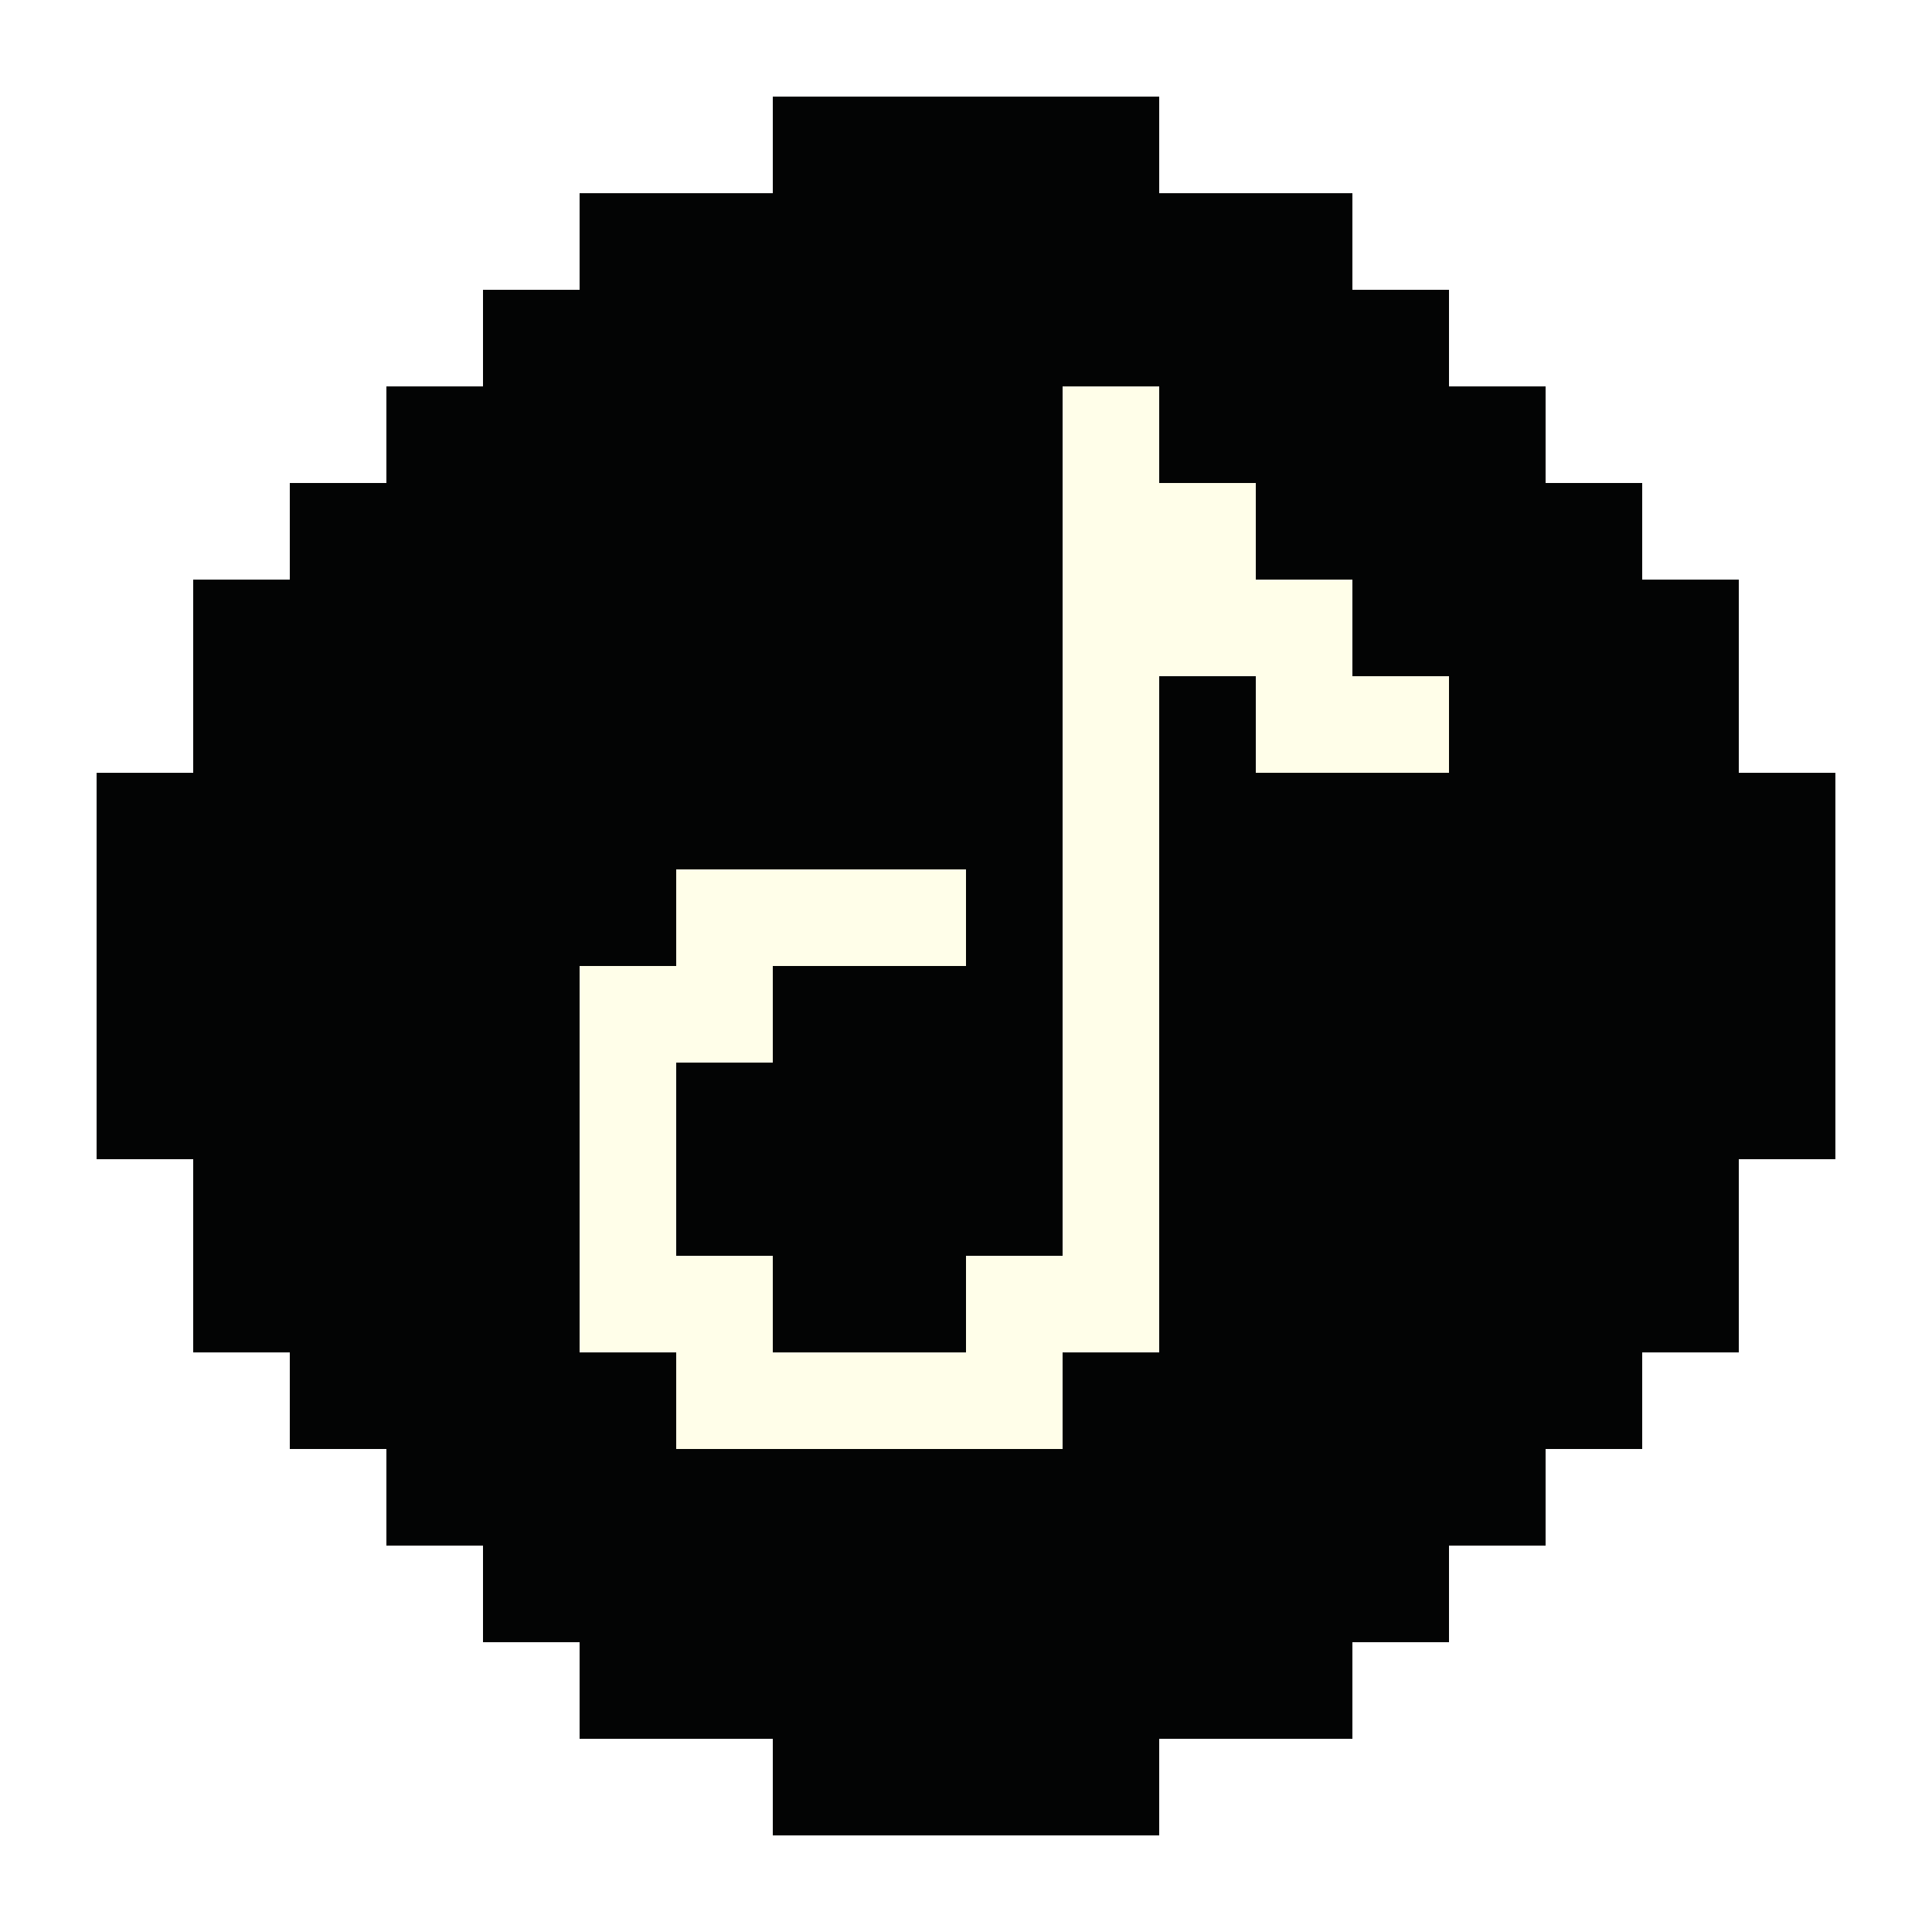
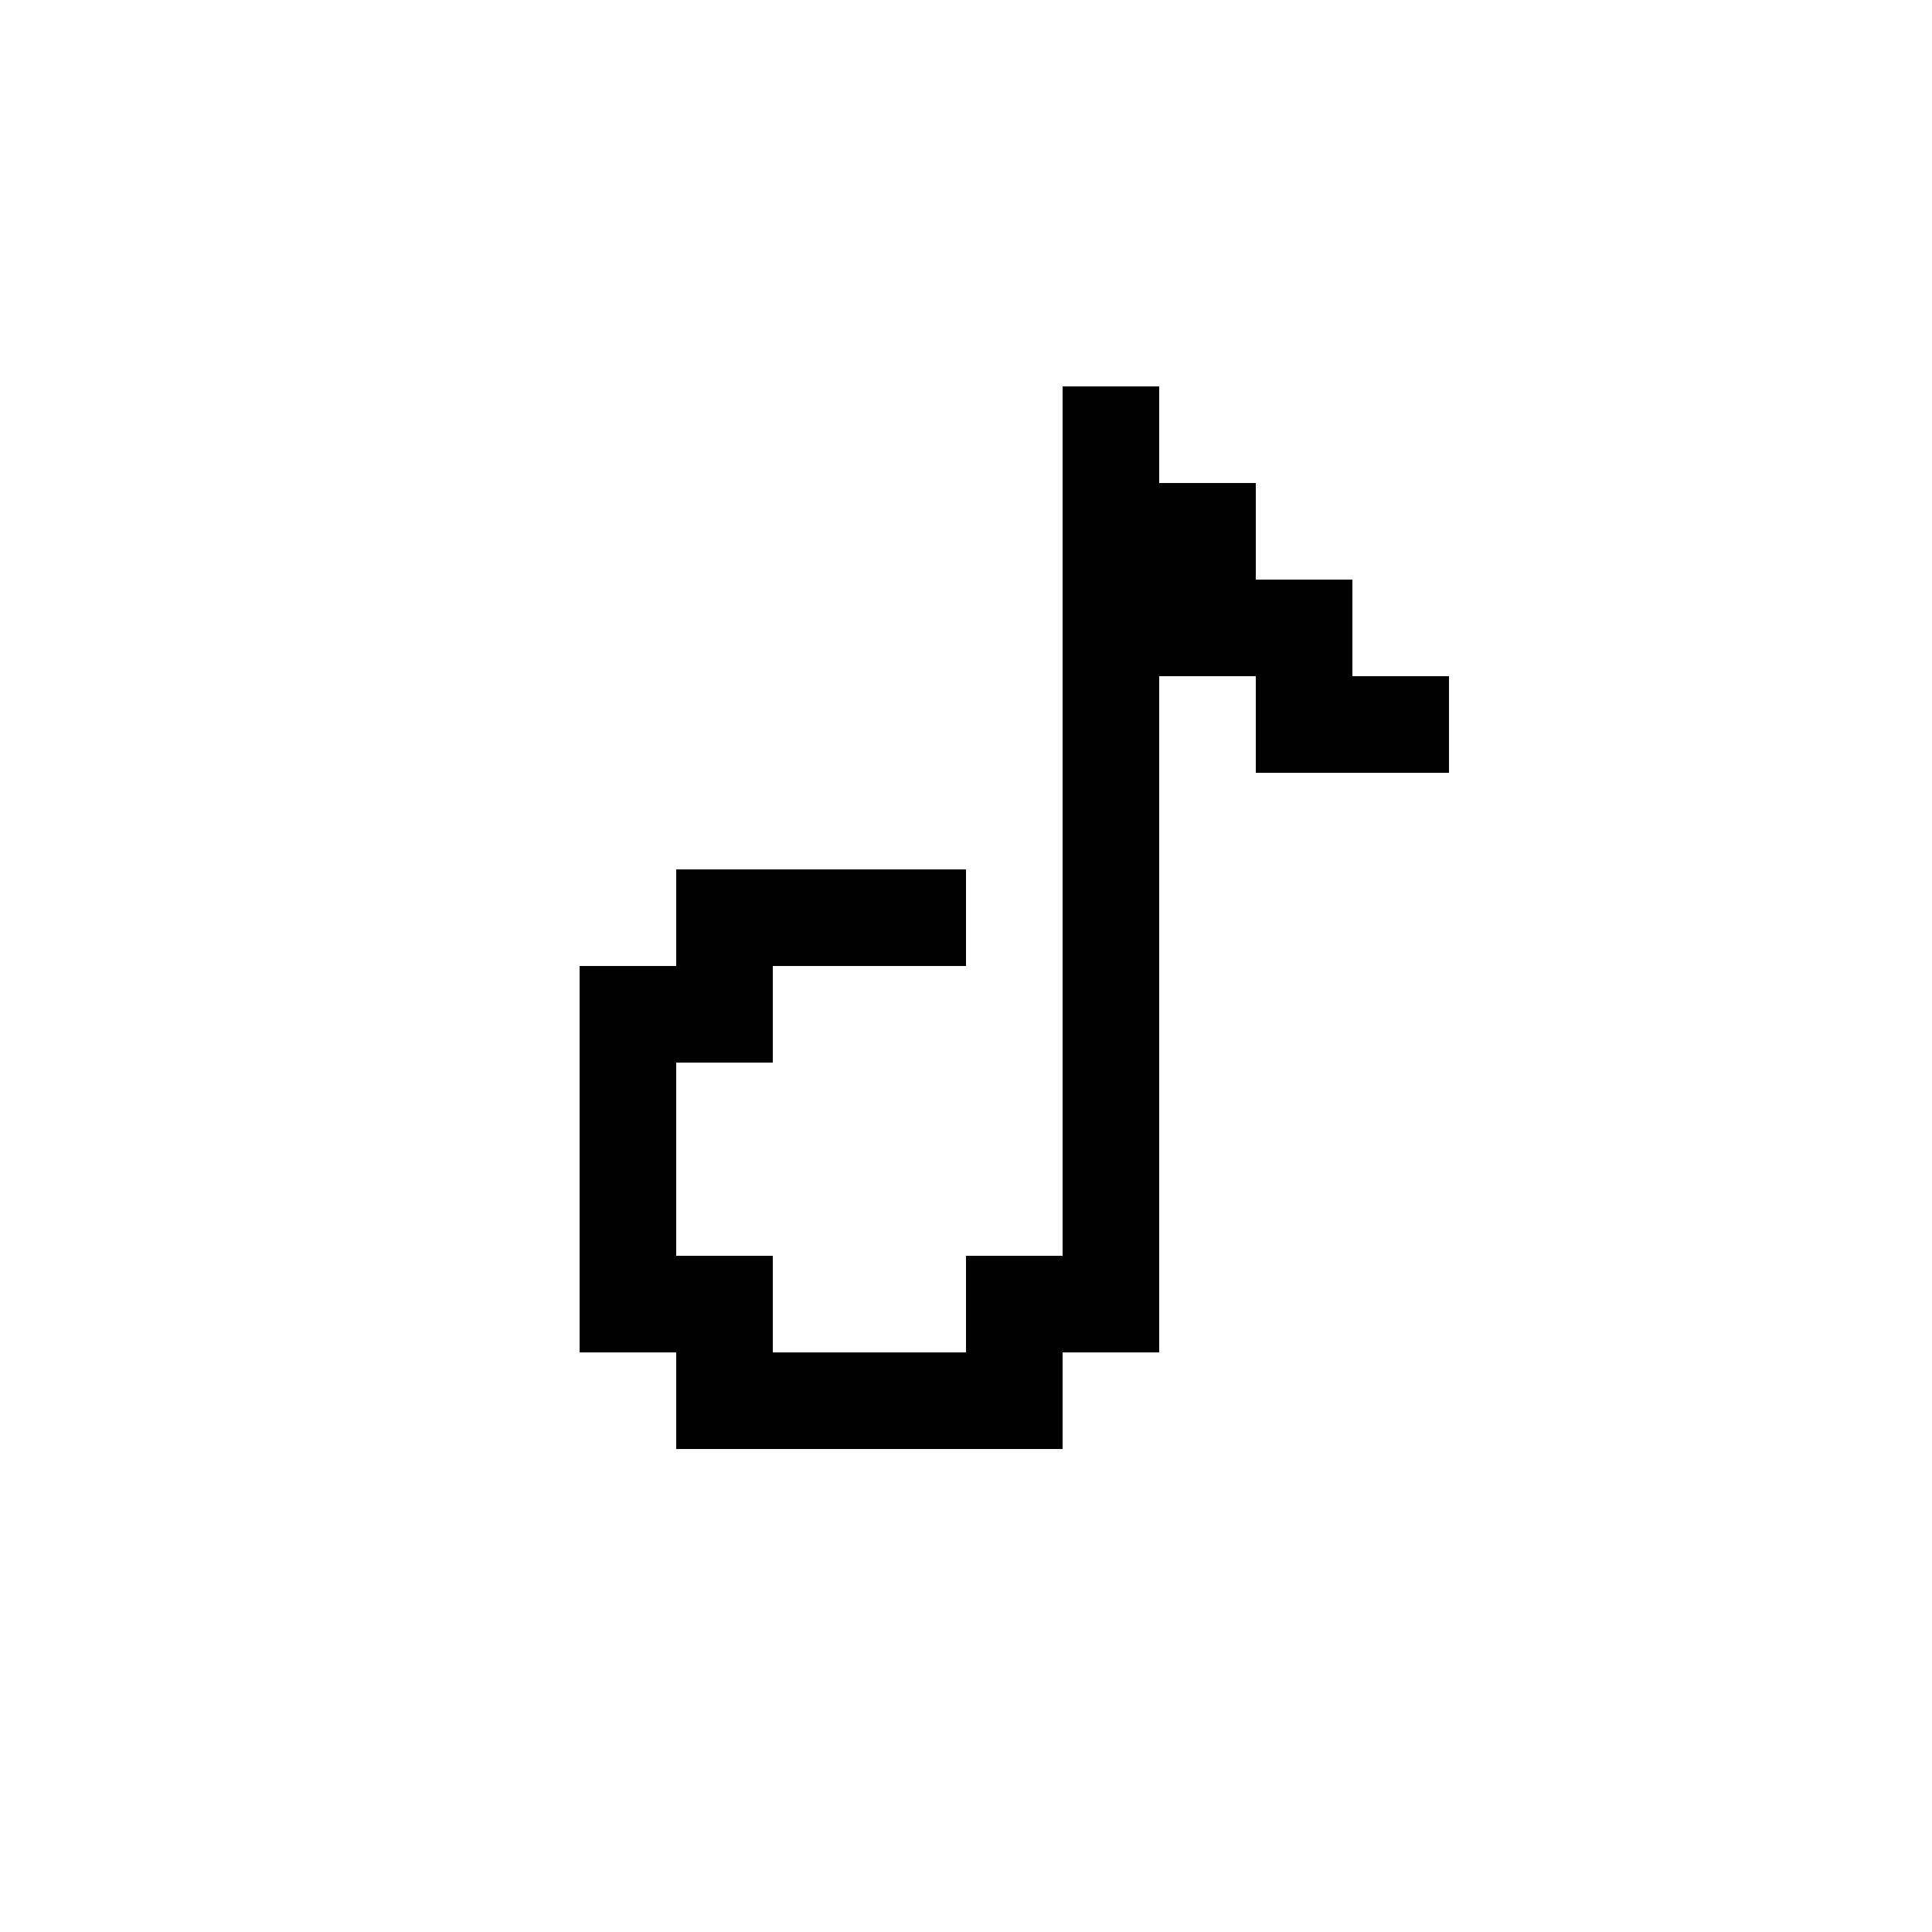
<svg xmlns="http://www.w3.org/2000/svg" version="1.1" width="20" height="20" shape-rendering="crispEdges">
-   <rect x="8" y="1" width="1" height="1" fill="#030404" />
-   <rect x="9" y="1" width="1" height="1" fill="#030404" />
-   <rect x="10" y="1" width="1" height="1" fill="#030404" />
-   <rect x="11" y="1" width="1" height="1" fill="#030404" />
-   <rect x="6" y="2" width="1" height="1" fill="#030404" />
-   <rect x="7" y="2" width="1" height="1" fill="#030404" />
-   <rect x="8" y="2" width="1" height="1" fill="#030404" />
-   <rect x="9" y="2" width="1" height="1" fill="#030404" />
-   <rect x="10" y="2" width="1" height="1" fill="#030404" />
-   <rect x="11" y="2" width="1" height="1" fill="#030404" />
-   <rect x="12" y="2" width="1" height="1" fill="#030404" />
-   <rect x="13" y="2" width="1" height="1" fill="#030404" />
-   <rect x="5" y="3" width="1" height="1" fill="#030404" />
-   <rect x="6" y="3" width="1" height="1" fill="#030404" />
-   <rect x="7" y="3" width="1" height="1" fill="#030404" />
-   <rect x="8" y="3" width="1" height="1" fill="#030404" />
-   <rect x="9" y="3" width="1" height="1" fill="#030404" />
-   <rect x="10" y="3" width="1" height="1" fill="#030404" />
-   <rect x="11" y="3" width="1" height="1" fill="#030404" />
-   <rect x="12" y="3" width="1" height="1" fill="#030404" />
-   <rect x="13" y="3" width="1" height="1" fill="#030404" />
-   <rect x="14" y="3" width="1" height="1" fill="#030404" />
-   <rect x="4" y="4" width="1" height="1" fill="#030404" />
-   <rect x="5" y="4" width="1" height="1" fill="#030404" />
-   <rect x="6" y="4" width="1" height="1" fill="#030404" />
-   <rect x="7" y="4" width="1" height="1" fill="#030404" />
-   <rect x="8" y="4" width="1" height="1" fill="#030404" />
-   <rect x="9" y="4" width="1" height="1" fill="#030404" />
-   <rect x="10" y="4" width="1" height="1" fill="#030404" />
-   <rect x="11" y="4" width="1" height="1" fill="#FFFEE9" />
-   <rect x="12" y="4" width="1" height="1" fill="#030404" />
-   <rect x="13" y="4" width="1" height="1" fill="#030404" />
-   <rect x="14" y="4" width="1" height="1" fill="#030404" />
-   <rect x="15" y="4" width="1" height="1" fill="#030404" />
-   <rect x="3" y="5" width="1" height="1" fill="#030404" />
-   <rect x="4" y="5" width="1" height="1" fill="#030404" />
-   <rect x="5" y="5" width="1" height="1" fill="#030404" />
-   <rect x="6" y="5" width="1" height="1" fill="#030404" />
-   <rect x="7" y="5" width="1" height="1" fill="#030404" />
-   <rect x="8" y="5" width="1" height="1" fill="#030404" />
-   <rect x="9" y="5" width="1" height="1" fill="#030404" />
-   <rect x="10" y="5" width="1" height="1" fill="#030404" />
-   <rect x="11" y="5" width="1" height="1" fill="#FFFEE9" />
-   <rect x="12" y="5" width="1" height="1" fill="#FFFEE9" />
-   <rect x="13" y="5" width="1" height="1" fill="#030404" />
-   <rect x="14" y="5" width="1" height="1" fill="#030404" />
-   <rect x="15" y="5" width="1" height="1" fill="#030404" />
-   <rect x="16" y="5" width="1" height="1" fill="#030404" />
-   <rect x="2" y="6" width="1" height="1" fill="#030404" />
-   <rect x="3" y="6" width="1" height="1" fill="#030404" />
-   <rect x="4" y="6" width="1" height="1" fill="#030404" />
-   <rect x="5" y="6" width="1" height="1" fill="#030404" />
-   <rect x="6" y="6" width="1" height="1" fill="#030404" />
-   <rect x="7" y="6" width="1" height="1" fill="#030404" />
-   <rect x="8" y="6" width="1" height="1" fill="#030404" />
-   <rect x="9" y="6" width="1" height="1" fill="#030404" />
-   <rect x="10" y="6" width="1" height="1" fill="#030404" />
-   <rect x="11" y="6" width="1" height="1" fill="#FFFEE9" />
-   <rect x="12" y="6" width="1" height="1" fill="#FFFEE9" />
-   <rect x="13" y="6" width="1" height="1" fill="#FFFEE9" />
-   <rect x="14" y="6" width="1" height="1" fill="#030404" />
-   <rect x="15" y="6" width="1" height="1" fill="#030404" />
-   <rect x="16" y="6" width="1" height="1" fill="#030404" />
-   <rect x="17" y="6" width="1" height="1" fill="#030404" />
-   <rect x="2" y="7" width="1" height="1" fill="#030404" />
-   <rect x="3" y="7" width="1" height="1" fill="#030404" />
-   <rect x="4" y="7" width="1" height="1" fill="#030404" />
-   <rect x="5" y="7" width="1" height="1" fill="#030404" />
-   <rect x="6" y="7" width="1" height="1" fill="#030404" />
-   <rect x="7" y="7" width="1" height="1" fill="#030404" />
-   <rect x="8" y="7" width="1" height="1" fill="#030404" />
-   <rect x="9" y="7" width="1" height="1" fill="#030404" />
-   <rect x="10" y="7" width="1" height="1" fill="#030404" />
-   <rect x="11" y="7" width="1" height="1" fill="#FFFEE9" />
-   <rect x="12" y="7" width="1" height="1" fill="#030404" />
-   <rect x="13" y="7" width="1" height="1" fill="#FFFEE9" />
-   <rect x="14" y="7" width="1" height="1" fill="#FFFEE9" />
-   <rect x="15" y="7" width="1" height="1" fill="#030404" />
-   <rect x="16" y="7" width="1" height="1" fill="#030404" />
-   <rect x="17" y="7" width="1" height="1" fill="#030404" />
-   <rect x="1" y="8" width="1" height="1" fill="#030404" />
-   <rect x="2" y="8" width="1" height="1" fill="#030404" />
-   <rect x="3" y="8" width="1" height="1" fill="#030404" />
-   <rect x="4" y="8" width="1" height="1" fill="#030404" />
-   <rect x="5" y="8" width="1" height="1" fill="#030404" />
-   <rect x="6" y="8" width="1" height="1" fill="#030404" />
-   <rect x="7" y="8" width="1" height="1" fill="#030404" />
-   <rect x="8" y="8" width="1" height="1" fill="#030404" />
-   <rect x="9" y="8" width="1" height="1" fill="#030404" />
-   <rect x="10" y="8" width="1" height="1" fill="#030404" />
-   <rect x="11" y="8" width="1" height="1" fill="#FFFEE9" />
-   <rect x="12" y="8" width="1" height="1" fill="#030404" />
-   <rect x="13" y="8" width="1" height="1" fill="#030404" />
-   <rect x="14" y="8" width="1" height="1" fill="#030404" />
-   <rect x="15" y="8" width="1" height="1" fill="#030404" />
-   <rect x="16" y="8" width="1" height="1" fill="#030404" />
-   <rect x="17" y="8" width="1" height="1" fill="#030404" />
-   <rect x="18" y="8" width="1" height="1" fill="#030404" />
-   <rect x="1" y="9" width="1" height="1" fill="#030404" />
-   <rect x="2" y="9" width="1" height="1" fill="#030404" />
-   <rect x="3" y="9" width="1" height="1" fill="#030404" />
-   <rect x="4" y="9" width="1" height="1" fill="#030404" />
-   <rect x="5" y="9" width="1" height="1" fill="#030404" />
-   <rect x="6" y="9" width="1" height="1" fill="#030404" />
-   <rect x="7" y="9" width="1" height="1" fill="#FFFEE9" />
-   <rect x="8" y="9" width="1" height="1" fill="#FFFEE9" />
-   <rect x="9" y="9" width="1" height="1" fill="#FFFEE9" />
-   <rect x="10" y="9" width="1" height="1" fill="#030404" />
-   <rect x="11" y="9" width="1" height="1" fill="#FFFEE9" />
-   <rect x="12" y="9" width="1" height="1" fill="#030404" />
-   <rect x="13" y="9" width="1" height="1" fill="#030404" />
-   <rect x="14" y="9" width="1" height="1" fill="#030404" />
-   <rect x="15" y="9" width="1" height="1" fill="#030404" />
-   <rect x="16" y="9" width="1" height="1" fill="#030404" />
-   <rect x="17" y="9" width="1" height="1" fill="#030404" />
-   <rect x="18" y="9" width="1" height="1" fill="#030404" />
-   <rect x="1" y="10" width="1" height="1" fill="#030404" />
-   <rect x="2" y="10" width="1" height="1" fill="#030404" />
-   <rect x="3" y="10" width="1" height="1" fill="#030404" />
-   <rect x="4" y="10" width="1" height="1" fill="#030404" />
-   <rect x="5" y="10" width="1" height="1" fill="#030404" />
-   <rect x="6" y="10" width="1" height="1" fill="#FFFEE9" />
-   <rect x="7" y="10" width="1" height="1" fill="#FFFEE9" />
-   <rect x="8" y="10" width="1" height="1" fill="#030404" />
-   <rect x="9" y="10" width="1" height="1" fill="#030404" />
-   <rect x="10" y="10" width="1" height="1" fill="#030404" />
-   <rect x="11" y="10" width="1" height="1" fill="#FFFEE9" />
-   <rect x="12" y="10" width="1" height="1" fill="#030404" />
-   <rect x="13" y="10" width="1" height="1" fill="#030404" />
-   <rect x="14" y="10" width="1" height="1" fill="#030404" />
-   <rect x="15" y="10" width="1" height="1" fill="#030404" />
-   <rect x="16" y="10" width="1" height="1" fill="#030404" />
-   <rect x="17" y="10" width="1" height="1" fill="#030404" />
-   <rect x="18" y="10" width="1" height="1" fill="#030404" />
-   <rect x="1" y="11" width="1" height="1" fill="#030404" />
-   <rect x="2" y="11" width="1" height="1" fill="#030404" />
-   <rect x="3" y="11" width="1" height="1" fill="#030404" />
-   <rect x="4" y="11" width="1" height="1" fill="#030404" />
-   <rect x="5" y="11" width="1" height="1" fill="#030404" />
-   <rect x="6" y="11" width="1" height="1" fill="#FFFEE9" />
-   <rect x="7" y="11" width="1" height="1" fill="#030404" />
-   <rect x="8" y="11" width="1" height="1" fill="#030404" />
-   <rect x="9" y="11" width="1" height="1" fill="#030404" />
-   <rect x="10" y="11" width="1" height="1" fill="#030404" />
-   <rect x="11" y="11" width="1" height="1" fill="#FFFEE9" />
-   <rect x="12" y="11" width="1" height="1" fill="#030404" />
-   <rect x="13" y="11" width="1" height="1" fill="#030404" />
-   <rect x="14" y="11" width="1" height="1" fill="#030404" />
-   <rect x="15" y="11" width="1" height="1" fill="#030404" />
-   <rect x="16" y="11" width="1" height="1" fill="#030404" />
-   <rect x="17" y="11" width="1" height="1" fill="#030404" />
-   <rect x="18" y="11" width="1" height="1" fill="#030404" />
-   <rect x="2" y="12" width="1" height="1" fill="#030404" />
-   <rect x="3" y="12" width="1" height="1" fill="#030404" />
-   <rect x="4" y="12" width="1" height="1" fill="#030404" />
-   <rect x="5" y="12" width="1" height="1" fill="#030404" />
-   <rect x="6" y="12" width="1" height="1" fill="#FFFEE9" />
-   <rect x="7" y="12" width="1" height="1" fill="#030404" />
-   <rect x="8" y="12" width="1" height="1" fill="#030404" />
-   <rect x="9" y="12" width="1" height="1" fill="#030404" />
-   <rect x="10" y="12" width="1" height="1" fill="#030404" />
-   <rect x="11" y="12" width="1" height="1" fill="#FFFEE9" />
-   <rect x="12" y="12" width="1" height="1" fill="#030404" />
-   <rect x="13" y="12" width="1" height="1" fill="#030404" />
-   <rect x="14" y="12" width="1" height="1" fill="#030404" />
-   <rect x="15" y="12" width="1" height="1" fill="#030404" />
-   <rect x="16" y="12" width="1" height="1" fill="#030404" />
-   <rect x="17" y="12" width="1" height="1" fill="#030404" />
-   <rect x="2" y="13" width="1" height="1" fill="#030404" />
-   <rect x="3" y="13" width="1" height="1" fill="#030404" />
-   <rect x="4" y="13" width="1" height="1" fill="#030404" />
-   <rect x="5" y="13" width="1" height="1" fill="#030404" />
-   <rect x="6" y="13" width="1" height="1" fill="#FFFEE9" />
-   <rect x="7" y="13" width="1" height="1" fill="#FFFEE9" />
-   <rect x="8" y="13" width="1" height="1" fill="#030404" />
-   <rect x="9" y="13" width="1" height="1" fill="#030404" />
-   <rect x="10" y="13" width="1" height="1" fill="#FFFEE9" />
-   <rect x="11" y="13" width="1" height="1" fill="#FFFEE9" />
-   <rect x="12" y="13" width="1" height="1" fill="#030404" />
-   <rect x="13" y="13" width="1" height="1" fill="#030404" />
-   <rect x="14" y="13" width="1" height="1" fill="#030404" />
-   <rect x="15" y="13" width="1" height="1" fill="#030404" />
-   <rect x="16" y="13" width="1" height="1" fill="#030404" />
-   <rect x="17" y="13" width="1" height="1" fill="#030404" />
-   <rect x="3" y="14" width="1" height="1" fill="#030404" />
-   <rect x="4" y="14" width="1" height="1" fill="#030404" />
-   <rect x="5" y="14" width="1" height="1" fill="#030404" />
-   <rect x="6" y="14" width="1" height="1" fill="#030404" />
-   <rect x="7" y="14" width="1" height="1" fill="#FFFEE9" />
-   <rect x="8" y="14" width="1" height="1" fill="#FFFEE9" />
-   <rect x="9" y="14" width="1" height="1" fill="#FFFEE9" />
-   <rect x="10" y="14" width="1" height="1" fill="#FFFEE9" />
-   <rect x="11" y="14" width="1" height="1" fill="#030404" />
-   <rect x="12" y="14" width="1" height="1" fill="#030404" />
-   <rect x="13" y="14" width="1" height="1" fill="#030404" />
-   <rect x="14" y="14" width="1" height="1" fill="#030404" />
-   <rect x="15" y="14" width="1" height="1" fill="#030404" />
-   <rect x="16" y="14" width="1" height="1" fill="#030404" />
-   <rect x="4" y="15" width="1" height="1" fill="#030404" />
-   <rect x="5" y="15" width="1" height="1" fill="#030404" />
-   <rect x="6" y="15" width="1" height="1" fill="#030404" />
-   <rect x="7" y="15" width="1" height="1" fill="#030404" />
-   <rect x="8" y="15" width="1" height="1" fill="#030404" />
-   <rect x="9" y="15" width="1" height="1" fill="#030404" />
-   <rect x="10" y="15" width="1" height="1" fill="#030404" />
-   <rect x="11" y="15" width="1" height="1" fill="#030404" />
-   <rect x="12" y="15" width="1" height="1" fill="#030404" />
-   <rect x="13" y="15" width="1" height="1" fill="#030404" />
-   <rect x="14" y="15" width="1" height="1" fill="#030404" />
-   <rect x="15" y="15" width="1" height="1" fill="#030404" />
-   <rect x="5" y="16" width="1" height="1" fill="#030404" />
-   <rect x="6" y="16" width="1" height="1" fill="#030404" />
-   <rect x="7" y="16" width="1" height="1" fill="#030404" />
-   <rect x="8" y="16" width="1" height="1" fill="#030404" />
-   <rect x="9" y="16" width="1" height="1" fill="#030404" />
-   <rect x="10" y="16" width="1" height="1" fill="#030404" />
-   <rect x="11" y="16" width="1" height="1" fill="#030404" />
-   <rect x="12" y="16" width="1" height="1" fill="#030404" />
-   <rect x="13" y="16" width="1" height="1" fill="#030404" />
-   <rect x="14" y="16" width="1" height="1" fill="#030404" />
-   <rect x="6" y="17" width="1" height="1" fill="#030404" />
-   <rect x="7" y="17" width="1" height="1" fill="#030404" />
-   <rect x="8" y="17" width="1" height="1" fill="#030404" />
-   <rect x="9" y="17" width="1" height="1" fill="#030404" />
-   <rect x="10" y="17" width="1" height="1" fill="#030404" />
-   <rect x="11" y="17" width="1" height="1" fill="#030404" />
-   <rect x="12" y="17" width="1" height="1" fill="#030404" />
-   <rect x="13" y="17" width="1" height="1" fill="#030404" />
-   <rect x="8" y="18" width="1" height="1" fill="#030404" />
-   <rect x="9" y="18" width="1" height="1" fill="#030404" />
-   <rect x="10" y="18" width="1" height="1" fill="#030404" />
-   <rect x="11" y="18" width="1" height="1" fill="#030404" />
+   <rect x="8" y="1" width="1" height="1" fill="none" />
+   <rect x="9" y="1" width="1" height="1" fill="none" />
+   <rect x="10" y="1" width="1" height="1" fill="none" />
+   <rect x="11" y="1" width="1" height="1" fill="none" />
+   <rect x="6" y="2" width="1" height="1" fill="none" />
+   <rect x="7" y="2" width="1" height="1" fill="none" />
+   <rect x="8" y="2" width="1" height="1" fill="none" />
+   <rect x="9" y="2" width="1" height="1" fill="none" />
+   <rect x="10" y="2" width="1" height="1" fill="none" />
+   <rect x="11" y="2" width="1" height="1" fill="none" />
+   <rect x="12" y="2" width="1" height="1" fill="none" />
+   <rect x="13" y="2" width="1" height="1" fill="none" />
+   <rect x="5" y="3" width="1" height="1" fill="none" />
+   <rect x="6" y="3" width="1" height="1" fill="none" />
+   <rect x="7" y="3" width="1" height="1" fill="none" />
+   <rect x="8" y="3" width="1" height="1" fill="none" />
+   <rect x="9" y="3" width="1" height="1" fill="none" />
+   <rect x="10" y="3" width="1" height="1" fill="none" />
+   <rect x="11" y="3" width="1" height="1" fill="none" />
+   <rect x="12" y="3" width="1" height="1" fill="none" />
+   <rect x="13" y="3" width="1" height="1" fill="none" />
+   <rect x="14" y="3" width="1" height="1" fill="none" />
+   <rect x="4" y="4" width="1" height="1" fill="none" />
+   <rect x="5" y="4" width="1" height="1" fill="none" />
+   <rect x="6" y="4" width="1" height="1" fill="none" />
+   <rect x="7" y="4" width="1" height="1" fill="none" />
+   <rect x="8" y="4" width="1" height="1" fill="none" />
+   <rect x="9" y="4" width="1" height="1" fill="none" />
+   <rect x="10" y="4" width="1" height="1" fill="none" />
+   <rect x="11" y="4" width="1" height="1" fill="currentColor" />
+   <rect x="12" y="4" width="1" height="1" fill="none" />
+   <rect x="13" y="4" width="1" height="1" fill="none" />
+   <rect x="14" y="4" width="1" height="1" fill="none" />
+   <rect x="15" y="4" width="1" height="1" fill="none" />
+   <rect x="3" y="5" width="1" height="1" fill="none" />
+   <rect x="4" y="5" width="1" height="1" fill="none" />
+   <rect x="5" y="5" width="1" height="1" fill="none" />
+   <rect x="6" y="5" width="1" height="1" fill="none" />
+   <rect x="7" y="5" width="1" height="1" fill="none" />
+   <rect x="8" y="5" width="1" height="1" fill="none" />
+   <rect x="9" y="5" width="1" height="1" fill="none" />
+   <rect x="10" y="5" width="1" height="1" fill="none" />
+   <rect x="11" y="5" width="1" height="1" fill="currentColor" />
+   <rect x="12" y="5" width="1" height="1" fill="currentColor" />
+   <rect x="13" y="5" width="1" height="1" fill="none" />
+   <rect x="14" y="5" width="1" height="1" fill="none" />
+   <rect x="15" y="5" width="1" height="1" fill="none" />
+   <rect x="16" y="5" width="1" height="1" fill="none" />
+   <rect x="2" y="6" width="1" height="1" fill="none" />
+   <rect x="3" y="6" width="1" height="1" fill="none" />
+   <rect x="4" y="6" width="1" height="1" fill="none" />
+   <rect x="5" y="6" width="1" height="1" fill="none" />
+   <rect x="6" y="6" width="1" height="1" fill="none" />
+   <rect x="7" y="6" width="1" height="1" fill="none" />
+   <rect x="8" y="6" width="1" height="1" fill="none" />
+   <rect x="9" y="6" width="1" height="1" fill="none" />
+   <rect x="10" y="6" width="1" height="1" fill="none" />
+   <rect x="11" y="6" width="1" height="1" fill="currentColor" />
+   <rect x="12" y="6" width="1" height="1" fill="currentColor" />
+   <rect x="13" y="6" width="1" height="1" fill="currentColor" />
+   <rect x="14" y="6" width="1" height="1" fill="none" />
+   <rect x="15" y="6" width="1" height="1" fill="none" />
+   <rect x="16" y="6" width="1" height="1" fill="none" />
+   <rect x="17" y="6" width="1" height="1" fill="none" />
+   <rect x="2" y="7" width="1" height="1" fill="none" />
+   <rect x="3" y="7" width="1" height="1" fill="none" />
+   <rect x="4" y="7" width="1" height="1" fill="none" />
+   <rect x="5" y="7" width="1" height="1" fill="none" />
+   <rect x="6" y="7" width="1" height="1" fill="none" />
+   <rect x="7" y="7" width="1" height="1" fill="none" />
+   <rect x="8" y="7" width="1" height="1" fill="none" />
+   <rect x="9" y="7" width="1" height="1" fill="none" />
+   <rect x="10" y="7" width="1" height="1" fill="none" />
+   <rect x="11" y="7" width="1" height="1" fill="currentColor" />
+   <rect x="12" y="7" width="1" height="1" fill="none" />
+   <rect x="13" y="7" width="1" height="1" fill="currentColor" />
+   <rect x="14" y="7" width="1" height="1" fill="currentColor" />
+   <rect x="15" y="7" width="1" height="1" fill="none" />
+   <rect x="16" y="7" width="1" height="1" fill="none" />
+   <rect x="17" y="7" width="1" height="1" fill="none" />
+   <rect x="1" y="8" width="1" height="1" fill="none" />
+   <rect x="2" y="8" width="1" height="1" fill="none" />
+   <rect x="3" y="8" width="1" height="1" fill="none" />
+   <rect x="4" y="8" width="1" height="1" fill="none" />
+   <rect x="5" y="8" width="1" height="1" fill="none" />
+   <rect x="6" y="8" width="1" height="1" fill="none" />
+   <rect x="7" y="8" width="1" height="1" fill="none" />
+   <rect x="8" y="8" width="1" height="1" fill="none" />
+   <rect x="9" y="8" width="1" height="1" fill="none" />
+   <rect x="10" y="8" width="1" height="1" fill="none" />
+   <rect x="11" y="8" width="1" height="1" fill="currentColor" />
+   <rect x="12" y="8" width="1" height="1" fill="none" />
+   <rect x="13" y="8" width="1" height="1" fill="none" />
+   <rect x="14" y="8" width="1" height="1" fill="none" />
+   <rect x="15" y="8" width="1" height="1" fill="none" />
+   <rect x="16" y="8" width="1" height="1" fill="none" />
+   <rect x="17" y="8" width="1" height="1" fill="none" />
+   <rect x="18" y="8" width="1" height="1" fill="none" />
+   <rect x="1" y="9" width="1" height="1" fill="none" />
+   <rect x="2" y="9" width="1" height="1" fill="none" />
+   <rect x="3" y="9" width="1" height="1" fill="none" />
+   <rect x="4" y="9" width="1" height="1" fill="none" />
+   <rect x="5" y="9" width="1" height="1" fill="none" />
+   <rect x="6" y="9" width="1" height="1" fill="none" />
+   <rect x="7" y="9" width="1" height="1" fill="currentColor" />
+   <rect x="8" y="9" width="1" height="1" fill="currentColor" />
+   <rect x="9" y="9" width="1" height="1" fill="currentColor" />
+   <rect x="10" y="9" width="1" height="1" fill="none" />
+   <rect x="11" y="9" width="1" height="1" fill="currentColor" />
+   <rect x="12" y="9" width="1" height="1" fill="none" />
+   <rect x="13" y="9" width="1" height="1" fill="none" />
+   <rect x="14" y="9" width="1" height="1" fill="none" />
+   <rect x="15" y="9" width="1" height="1" fill="none" />
+   <rect x="16" y="9" width="1" height="1" fill="none" />
+   <rect x="17" y="9" width="1" height="1" fill="none" />
+   <rect x="18" y="9" width="1" height="1" fill="none" />
+   <rect x="1" y="10" width="1" height="1" fill="none" />
+   <rect x="2" y="10" width="1" height="1" fill="none" />
+   <rect x="3" y="10" width="1" height="1" fill="none" />
+   <rect x="4" y="10" width="1" height="1" fill="none" />
+   <rect x="5" y="10" width="1" height="1" fill="none" />
+   <rect x="6" y="10" width="1" height="1" fill="currentColor" />
+   <rect x="7" y="10" width="1" height="1" fill="currentColor" />
+   <rect x="8" y="10" width="1" height="1" fill="none" />
+   <rect x="9" y="10" width="1" height="1" fill="none" />
+   <rect x="10" y="10" width="1" height="1" fill="none" />
+   <rect x="11" y="10" width="1" height="1" fill="currentColor" />
+   <rect x="12" y="10" width="1" height="1" fill="none" />
+   <rect x="13" y="10" width="1" height="1" fill="none" />
+   <rect x="14" y="10" width="1" height="1" fill="none" />
+   <rect x="15" y="10" width="1" height="1" fill="none" />
+   <rect x="16" y="10" width="1" height="1" fill="none" />
+   <rect x="17" y="10" width="1" height="1" fill="none" />
+   <rect x="18" y="10" width="1" height="1" fill="none" />
+   <rect x="1" y="11" width="1" height="1" fill="none" />
+   <rect x="2" y="11" width="1" height="1" fill="none" />
+   <rect x="3" y="11" width="1" height="1" fill="none" />
+   <rect x="4" y="11" width="1" height="1" fill="none" />
+   <rect x="5" y="11" width="1" height="1" fill="none" />
+   <rect x="6" y="11" width="1" height="1" fill="currentColor" />
+   <rect x="7" y="11" width="1" height="1" fill="none" />
+   <rect x="8" y="11" width="1" height="1" fill="none" />
+   <rect x="9" y="11" width="1" height="1" fill="none" />
+   <rect x="10" y="11" width="1" height="1" fill="none" />
+   <rect x="11" y="11" width="1" height="1" fill="currentColor" />
+   <rect x="12" y="11" width="1" height="1" fill="none" />
+   <rect x="13" y="11" width="1" height="1" fill="none" />
+   <rect x="14" y="11" width="1" height="1" fill="none" />
+   <rect x="15" y="11" width="1" height="1" fill="none" />
+   <rect x="16" y="11" width="1" height="1" fill="none" />
+   <rect x="17" y="11" width="1" height="1" fill="none" />
+   <rect x="18" y="11" width="1" height="1" fill="none" />
+   <rect x="2" y="12" width="1" height="1" fill="none" />
+   <rect x="3" y="12" width="1" height="1" fill="none" />
+   <rect x="4" y="12" width="1" height="1" fill="none" />
+   <rect x="5" y="12" width="1" height="1" fill="none" />
+   <rect x="6" y="12" width="1" height="1" fill="currentColor" />
+   <rect x="7" y="12" width="1" height="1" fill="none" />
+   <rect x="8" y="12" width="1" height="1" fill="none" />
+   <rect x="9" y="12" width="1" height="1" fill="none" />
+   <rect x="10" y="12" width="1" height="1" fill="none" />
+   <rect x="11" y="12" width="1" height="1" fill="currentColor" />
+   <rect x="12" y="12" width="1" height="1" fill="none" />
+   <rect x="13" y="12" width="1" height="1" fill="none" />
+   <rect x="14" y="12" width="1" height="1" fill="none" />
+   <rect x="15" y="12" width="1" height="1" fill="none" />
+   <rect x="16" y="12" width="1" height="1" fill="none" />
+   <rect x="17" y="12" width="1" height="1" fill="none" />
+   <rect x="2" y="13" width="1" height="1" fill="none" />
+   <rect x="3" y="13" width="1" height="1" fill="none" />
+   <rect x="4" y="13" width="1" height="1" fill="none" />
+   <rect x="5" y="13" width="1" height="1" fill="none" />
+   <rect x="6" y="13" width="1" height="1" fill="currentColor" />
+   <rect x="7" y="13" width="1" height="1" fill="currentColor" />
+   <rect x="8" y="13" width="1" height="1" fill="none" />
+   <rect x="9" y="13" width="1" height="1" fill="none" />
+   <rect x="10" y="13" width="1" height="1" fill="currentColor" />
+   <rect x="11" y="13" width="1" height="1" fill="currentColor" />
+   <rect x="12" y="13" width="1" height="1" fill="none" />
+   <rect x="13" y="13" width="1" height="1" fill="none" />
+   <rect x="14" y="13" width="1" height="1" fill="none" />
+   <rect x="15" y="13" width="1" height="1" fill="none" />
+   <rect x="16" y="13" width="1" height="1" fill="none" />
+   <rect x="17" y="13" width="1" height="1" fill="none" />
+   <rect x="3" y="14" width="1" height="1" fill="none" />
+   <rect x="4" y="14" width="1" height="1" fill="none" />
+   <rect x="5" y="14" width="1" height="1" fill="none" />
+   <rect x="6" y="14" width="1" height="1" fill="none" />
+   <rect x="7" y="14" width="1" height="1" fill="currentColor" />
+   <rect x="8" y="14" width="1" height="1" fill="currentColor" />
+   <rect x="9" y="14" width="1" height="1" fill="currentColor" />
+   <rect x="10" y="14" width="1" height="1" fill="currentColor" />
+   <rect x="11" y="14" width="1" height="1" fill="none" />
+   <rect x="12" y="14" width="1" height="1" fill="none" />
+   <rect x="13" y="14" width="1" height="1" fill="none" />
+   <rect x="14" y="14" width="1" height="1" fill="none" />
+   <rect x="15" y="14" width="1" height="1" fill="none" />
+   <rect x="16" y="14" width="1" height="1" fill="none" />
+   <rect x="4" y="15" width="1" height="1" fill="none" />
+   <rect x="5" y="15" width="1" height="1" fill="none" />
+   <rect x="6" y="15" width="1" height="1" fill="none" />
+   <rect x="7" y="15" width="1" height="1" fill="none" />
+   <rect x="8" y="15" width="1" height="1" fill="none" />
+   <rect x="9" y="15" width="1" height="1" fill="none" />
+   <rect x="10" y="15" width="1" height="1" fill="none" />
+   <rect x="11" y="15" width="1" height="1" fill="none" />
+   <rect x="12" y="15" width="1" height="1" fill="none" />
+   <rect x="13" y="15" width="1" height="1" fill="none" />
+   <rect x="14" y="15" width="1" height="1" fill="none" />
+   <rect x="15" y="15" width="1" height="1" fill="none" />
+   <rect x="5" y="16" width="1" height="1" fill="none" />
+   <rect x="6" y="16" width="1" height="1" fill="none" />
+   <rect x="7" y="16" width="1" height="1" fill="none" />
+   <rect x="8" y="16" width="1" height="1" fill="none" />
+   <rect x="9" y="16" width="1" height="1" fill="none" />
+   <rect x="10" y="16" width="1" height="1" fill="none" />
+   <rect x="11" y="16" width="1" height="1" fill="none" />
+   <rect x="12" y="16" width="1" height="1" fill="none" />
+   <rect x="13" y="16" width="1" height="1" fill="none" />
+   <rect x="14" y="16" width="1" height="1" fill="none" />
+   <rect x="6" y="17" width="1" height="1" fill="none" />
+   <rect x="7" y="17" width="1" height="1" fill="none" />
+   <rect x="8" y="17" width="1" height="1" fill="none" />
+   <rect x="9" y="17" width="1" height="1" fill="none" />
+   <rect x="10" y="17" width="1" height="1" fill="none" />
+   <rect x="11" y="17" width="1" height="1" fill="none" />
+   <rect x="12" y="17" width="1" height="1" fill="none" />
+   <rect x="13" y="17" width="1" height="1" fill="none" />
+   <rect x="8" y="18" width="1" height="1" fill="none" />
+   <rect x="9" y="18" width="1" height="1" fill="none" />
+   <rect x="10" y="18" width="1" height="1" fill="none" />
+   <rect x="11" y="18" width="1" height="1" fill="none" />
</svg>
